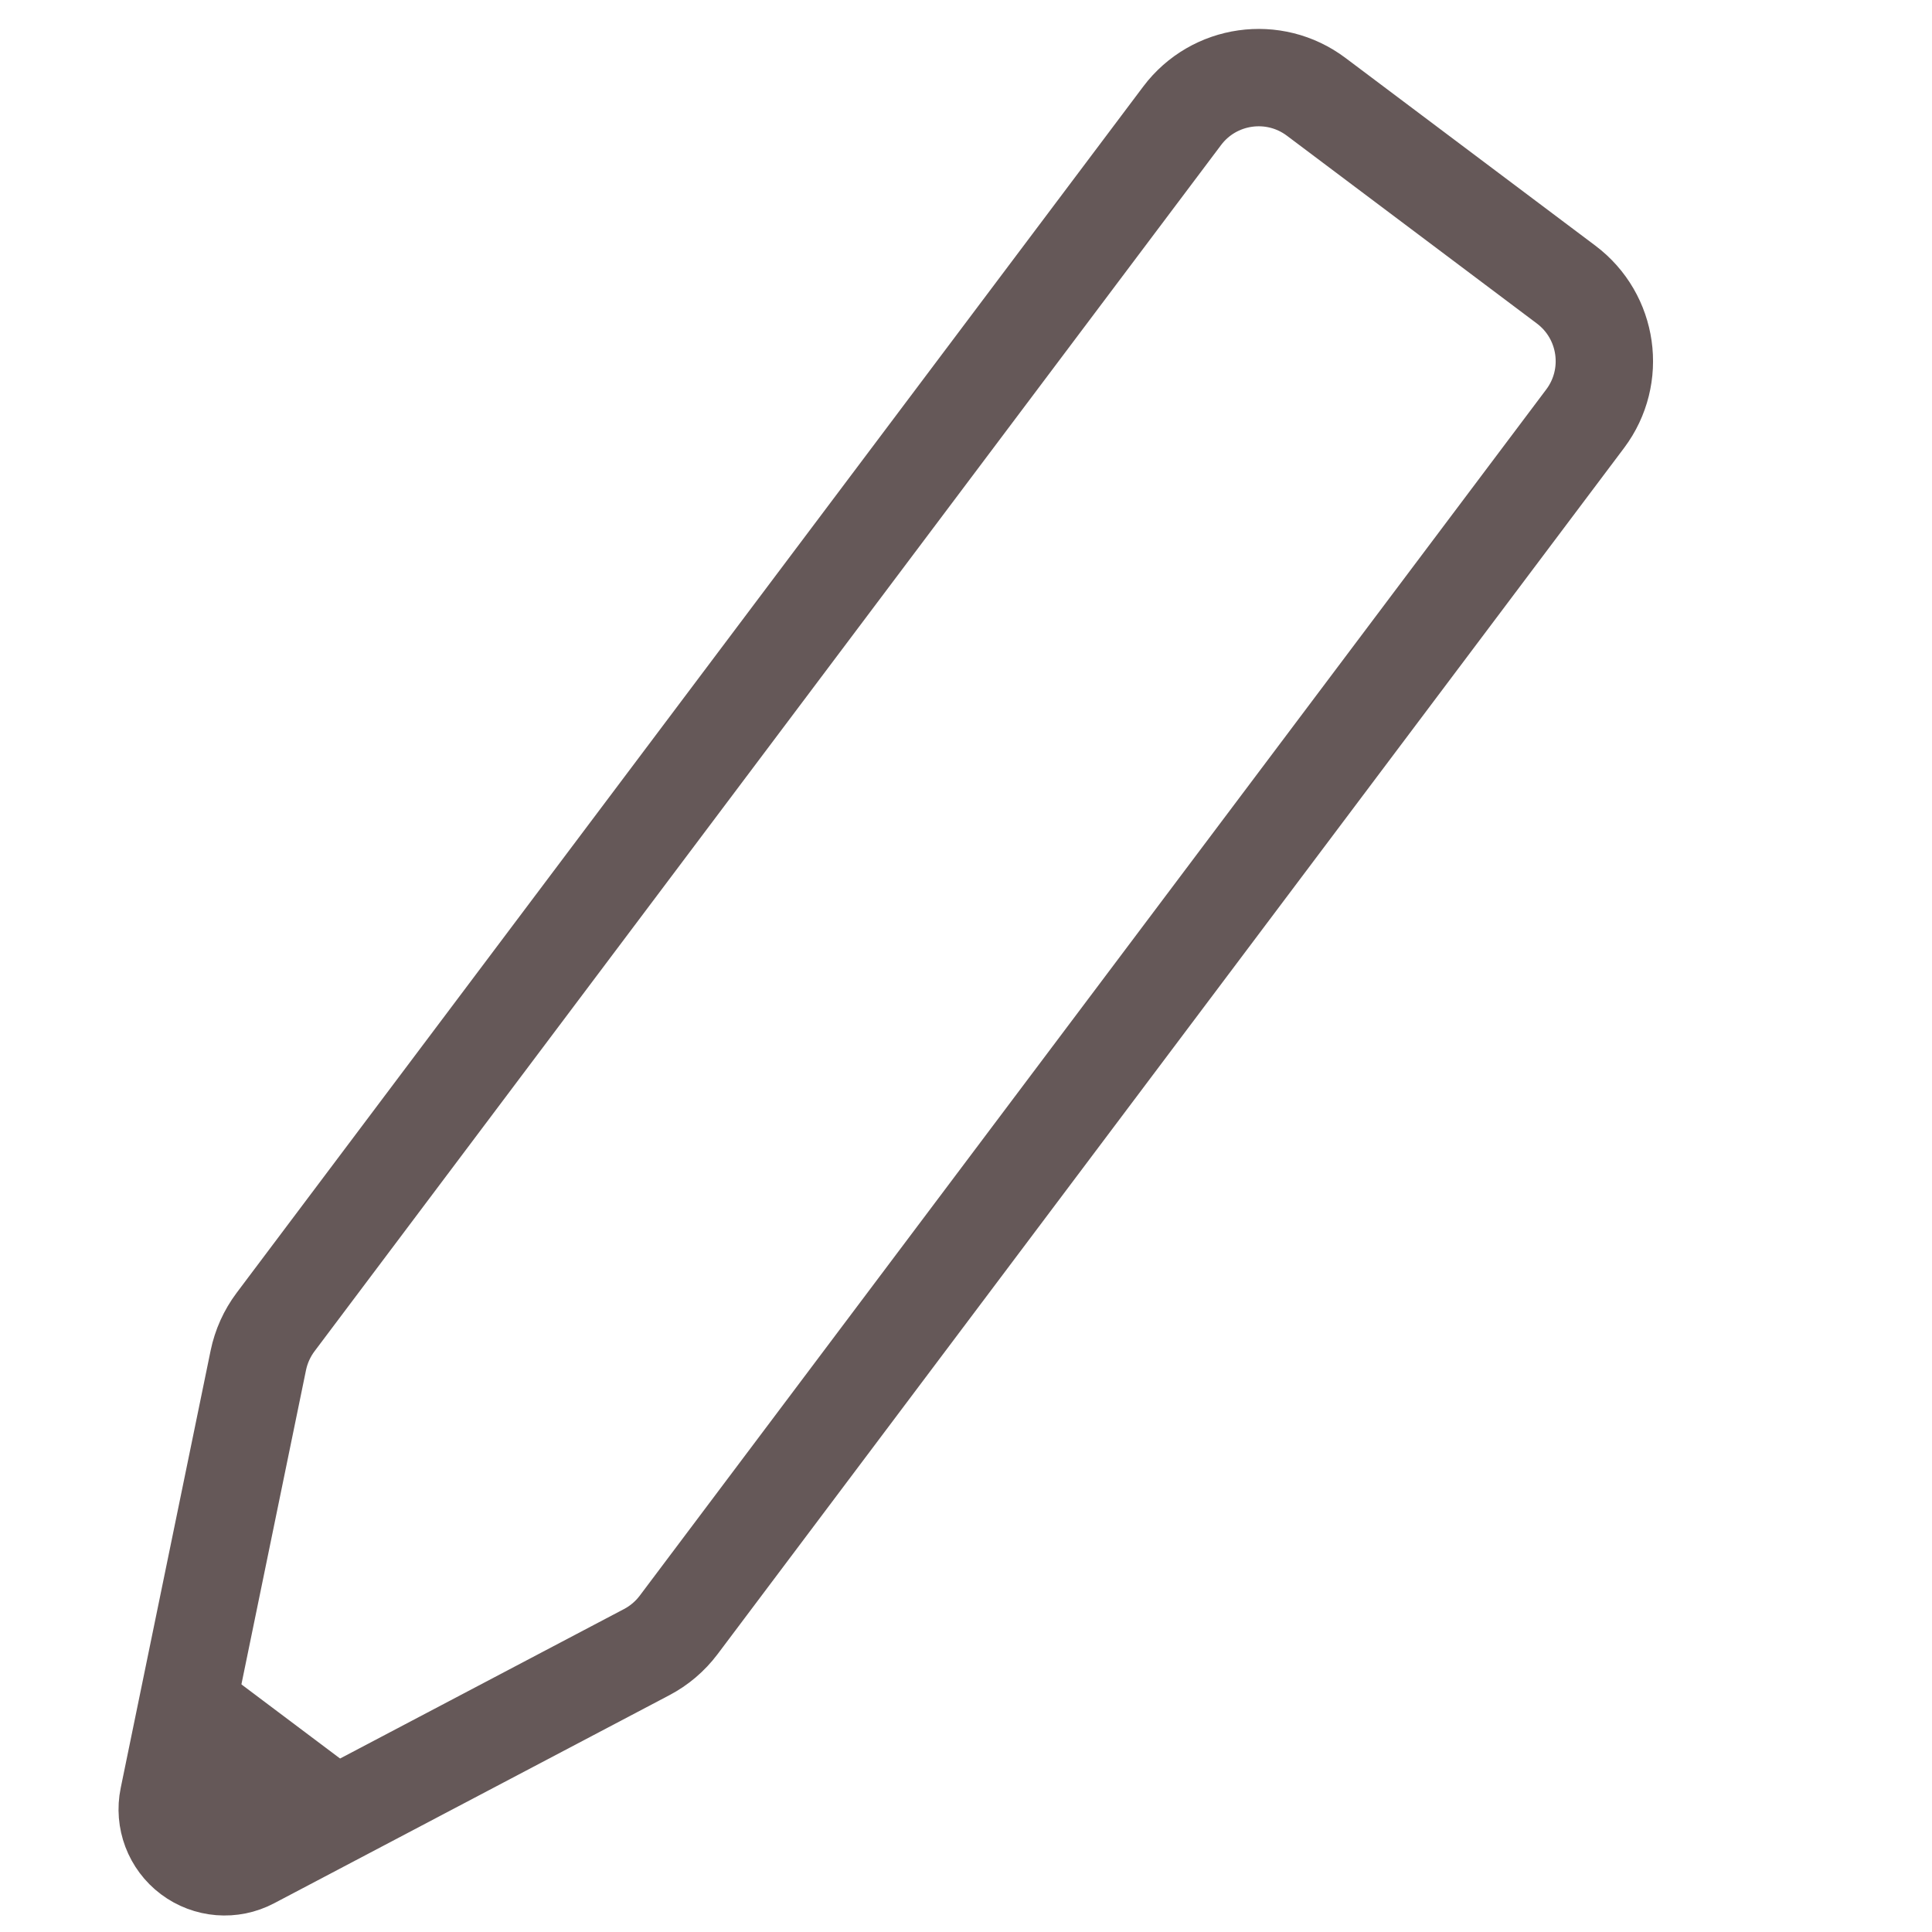
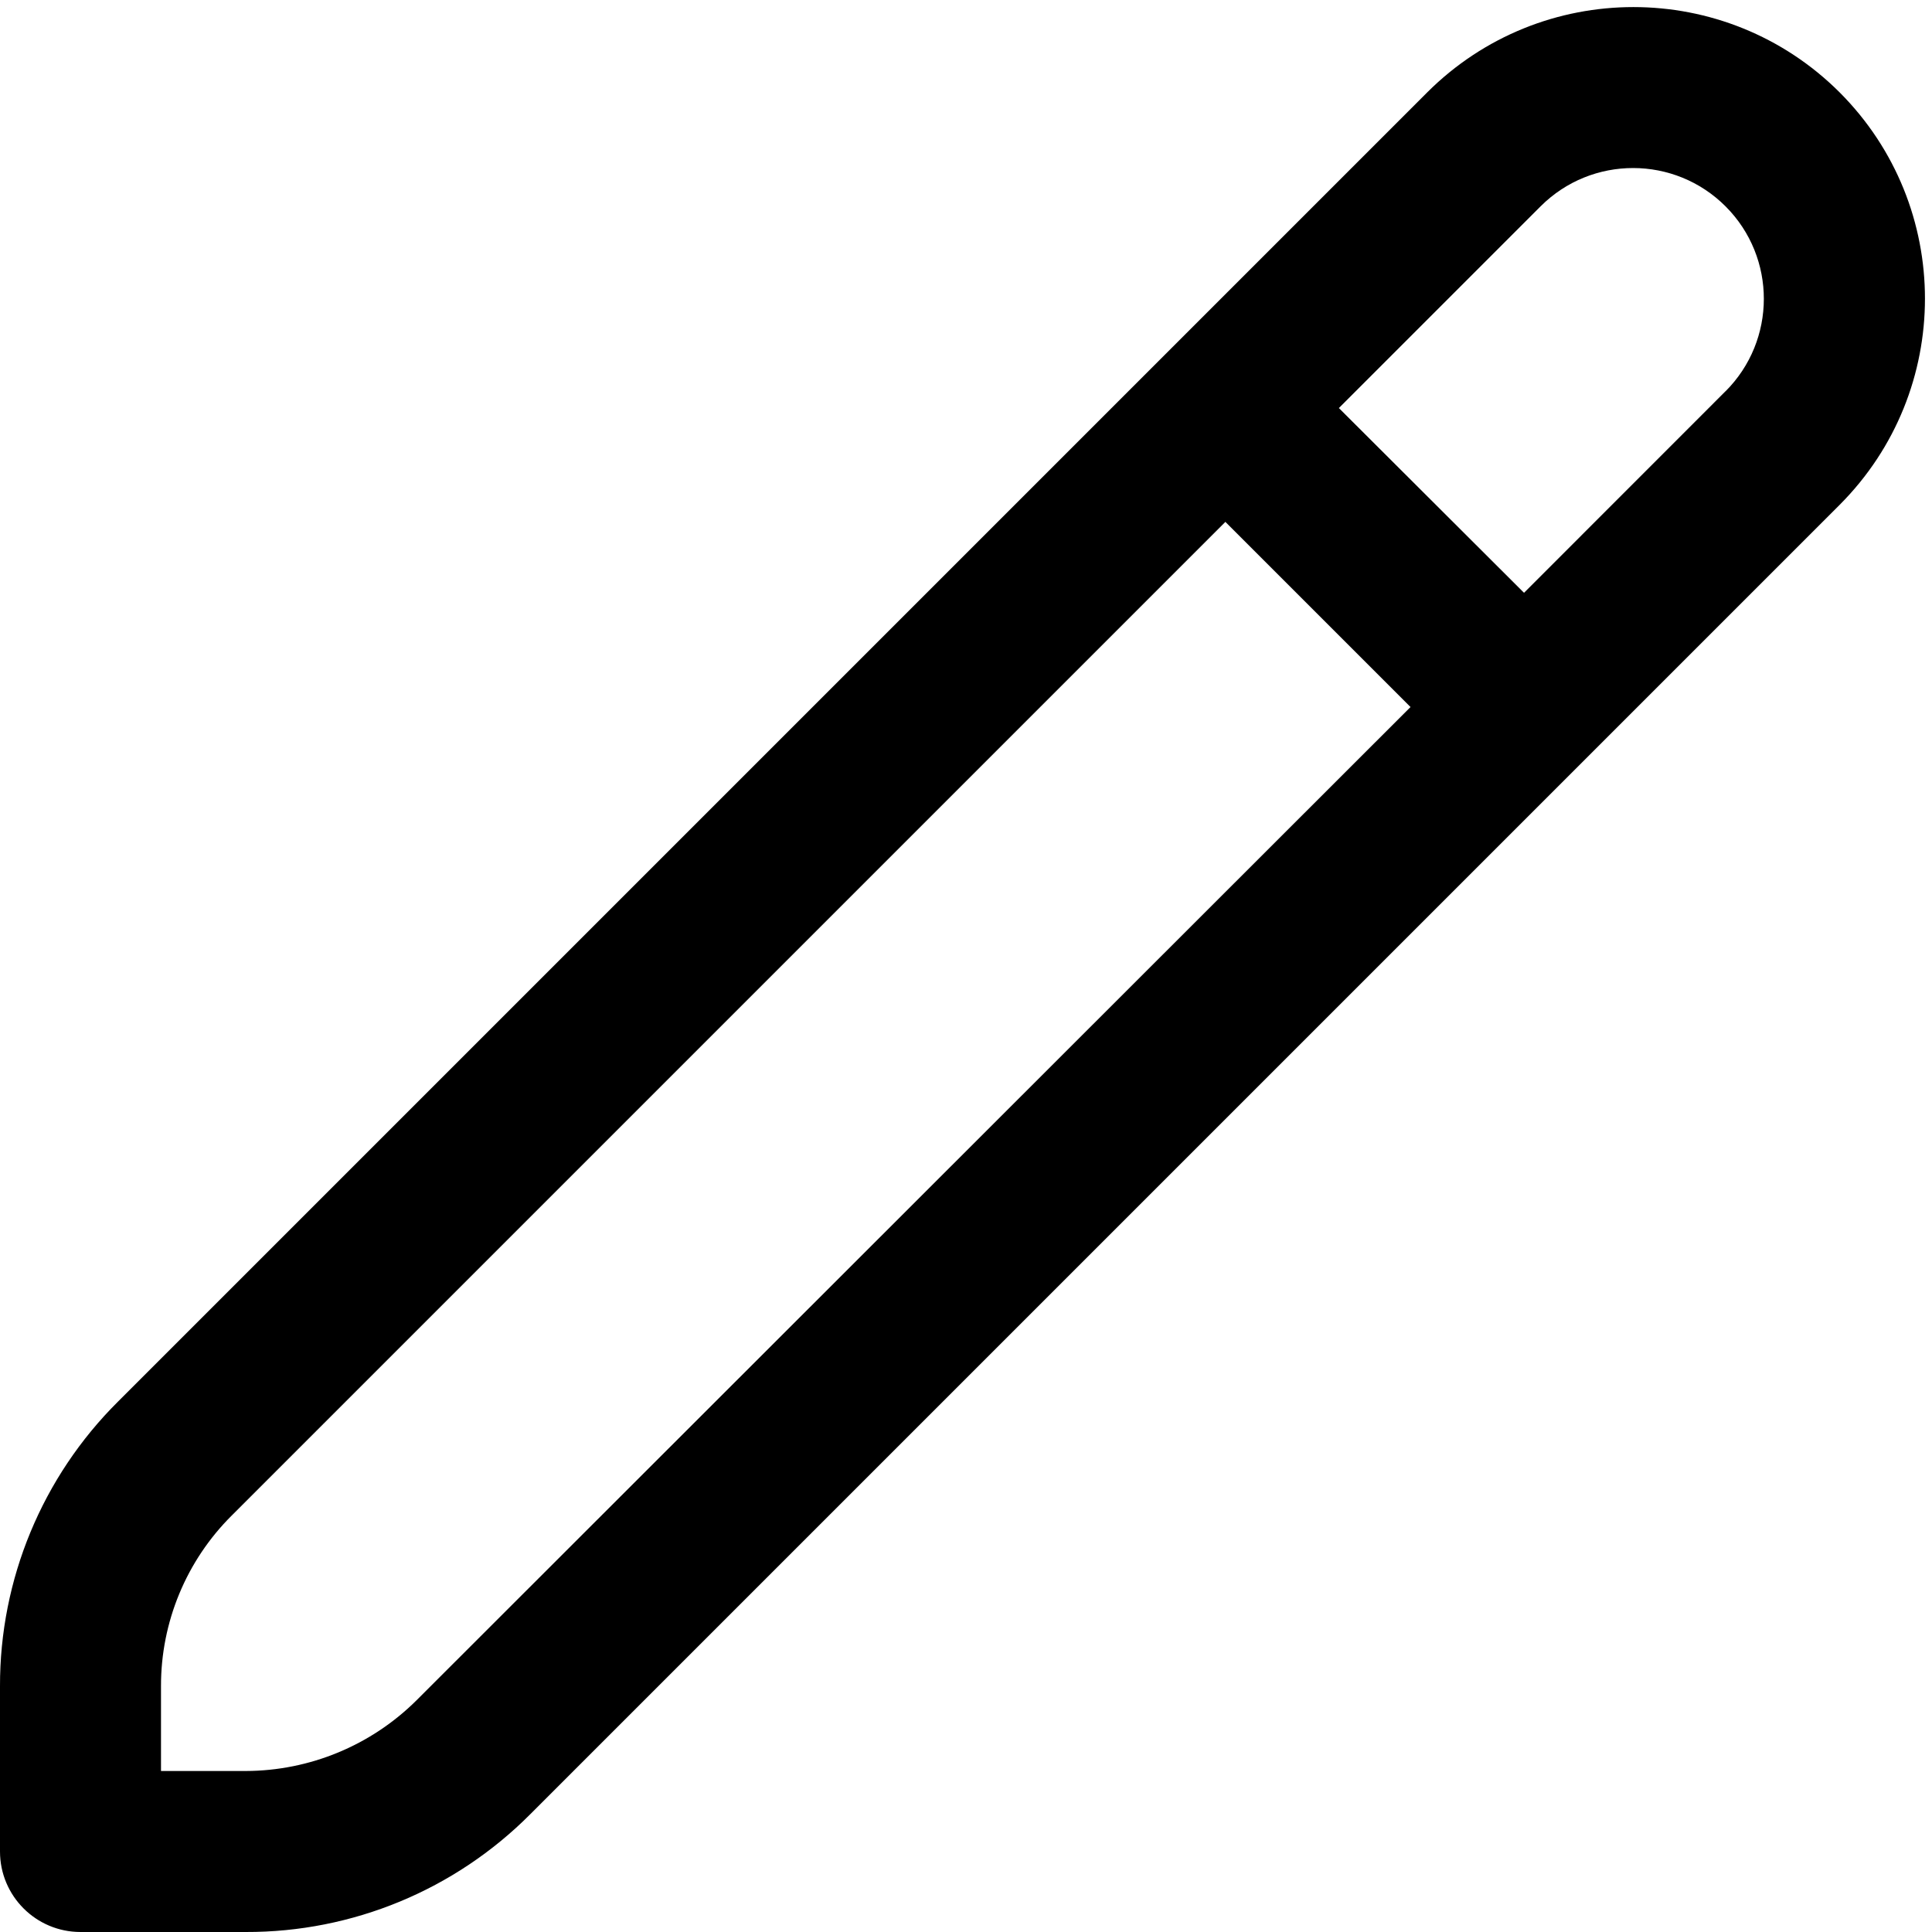
- <svg xmlns="http://www.w3.org/2000/svg" id="레이어_1" data-name="레이어 1" viewBox="0 0 396.85 396.85">
-   <defs>
-     <style>
-       .cls-1 {
-         fill: none;
-         stroke: #655858;
-         stroke-miterlimit: 10;
-         stroke-width: 20px;
-       }
- 
-       .cls-2 {
-         clip-path: url(#clip-path);
-       }
- 
-       .cls-3 {
-         fill: #655858;
-       }
-     </style>
-     <clipPath id="clip-path">
-       <path class="cls-1" d="M242.82,23.79,56.6,271.57a19.8,19.8,0,0,0-3.54,7.86L34.59,369.28A11.8,11.8,0,0,0,51.65,382.1l81.17-42.73a19.64,19.64,0,0,0,6.57-5.58L325.61,86a19.68,19.68,0,0,0-3.91-27.54L270.36,19.89A19.67,19.67,0,0,0,242.82,23.79Z" />
-     </clipPath>
-   </defs>
-   <g>
-     <g class="cls-2">
-       <polyline class="cls-3" points="40.74 339.34 79.19 368.23 28.28 396.33 40.74 339.34" />
-     </g>
-     <path class="cls-1" d="M242.82,23.79,56.6,271.57a19.8,19.8,0,0,0-3.54,7.86L34.59,369.28A11.8,11.8,0,0,0,51.65,382.1l81.17-42.73a19.64,19.64,0,0,0,6.57-5.58L325.61,86a19.68,19.68,0,0,0-3.91-27.54L270.36,19.89A19.67,19.67,0,0,0,242.82,23.79Z" />
-   </g>
+ <svg xmlns="http://www.w3.org/2000/svg" id="Outline" viewBox="0 0 24 24" width="512" height="512">
+   <path d="M22.853,1.148a3.626,3.626,0,0,0-5.124,0L1.465,17.412A4.968,4.968,0,0,0,0,20.947V23a1,1,0,0,0,1,1H3.053a4.966,4.966,0,0,0,3.535-1.464L22.853,6.271A3.626,3.626,0,0,0,22.853,1.148ZM5.174,21.122A3.022,3.022,0,0,1,3.053,22H2V20.947a2.98,2.98,0,0,1,.879-2.121L15.222,6.483l2.3,2.3ZM21.438,4.857,18.932,7.364l-2.3-2.295,2.507-2.507a1.623,1.623,0,1,1,2.295,2.3Z" />
</svg>
